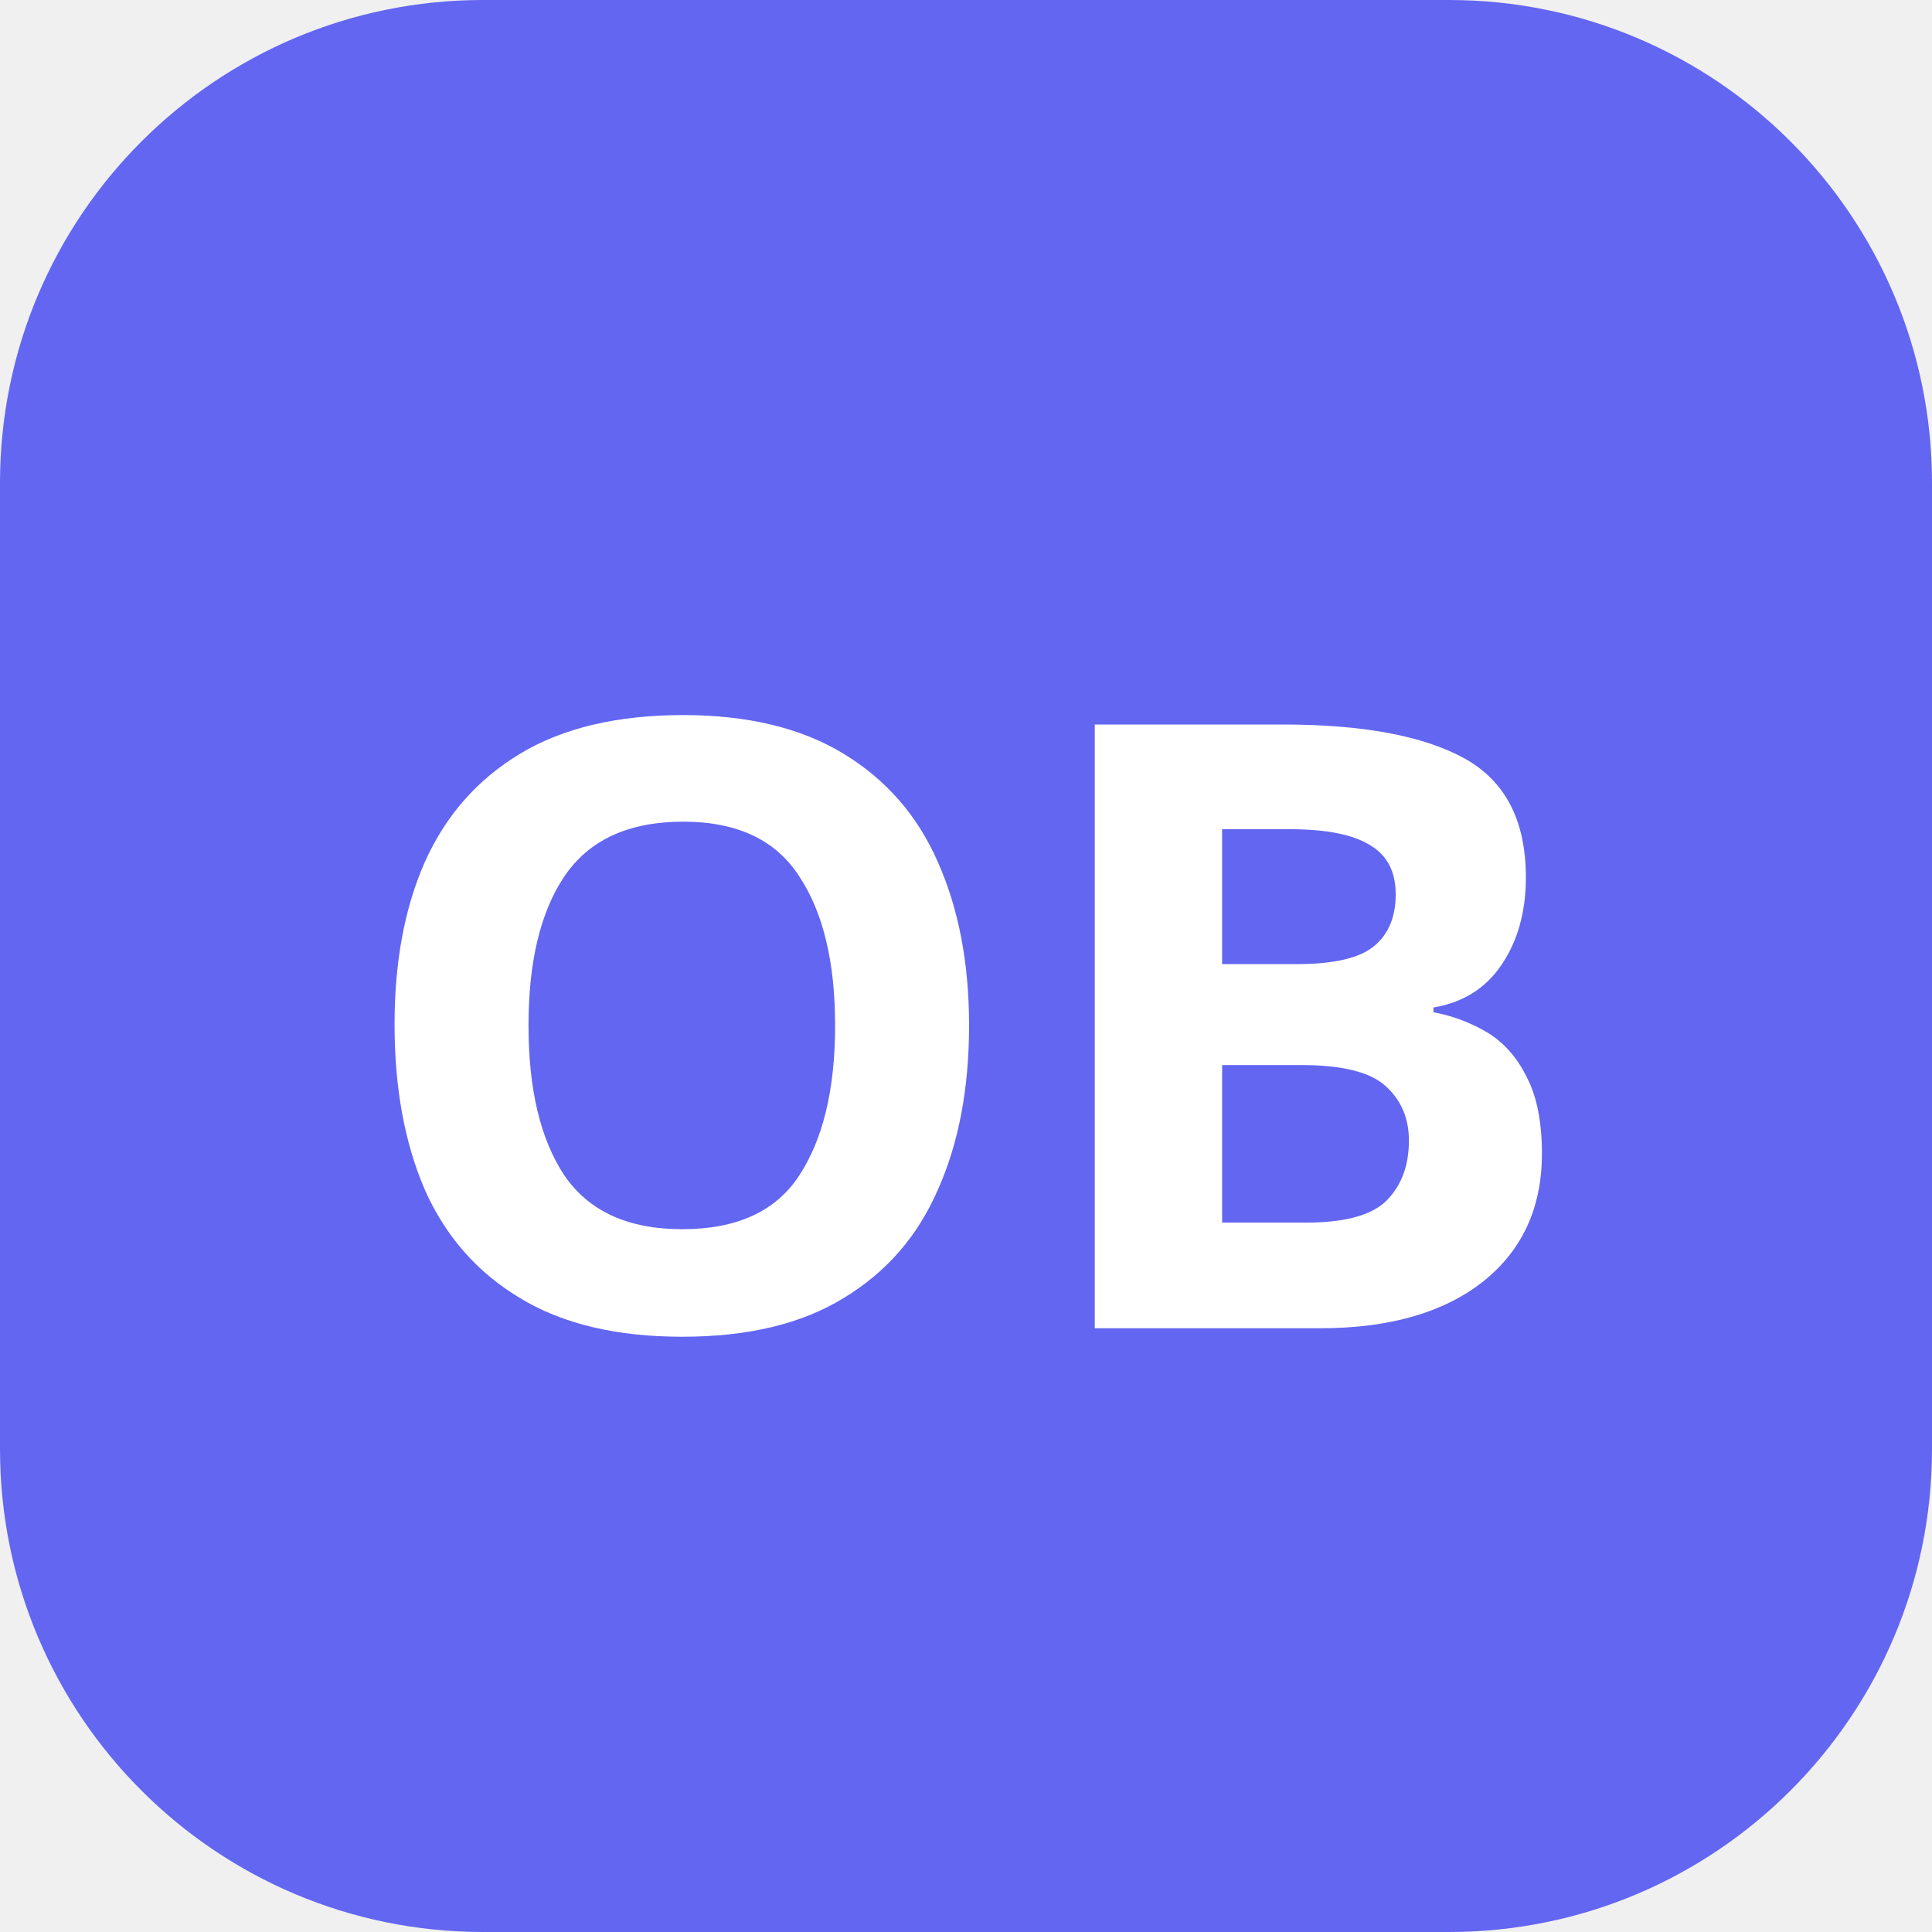
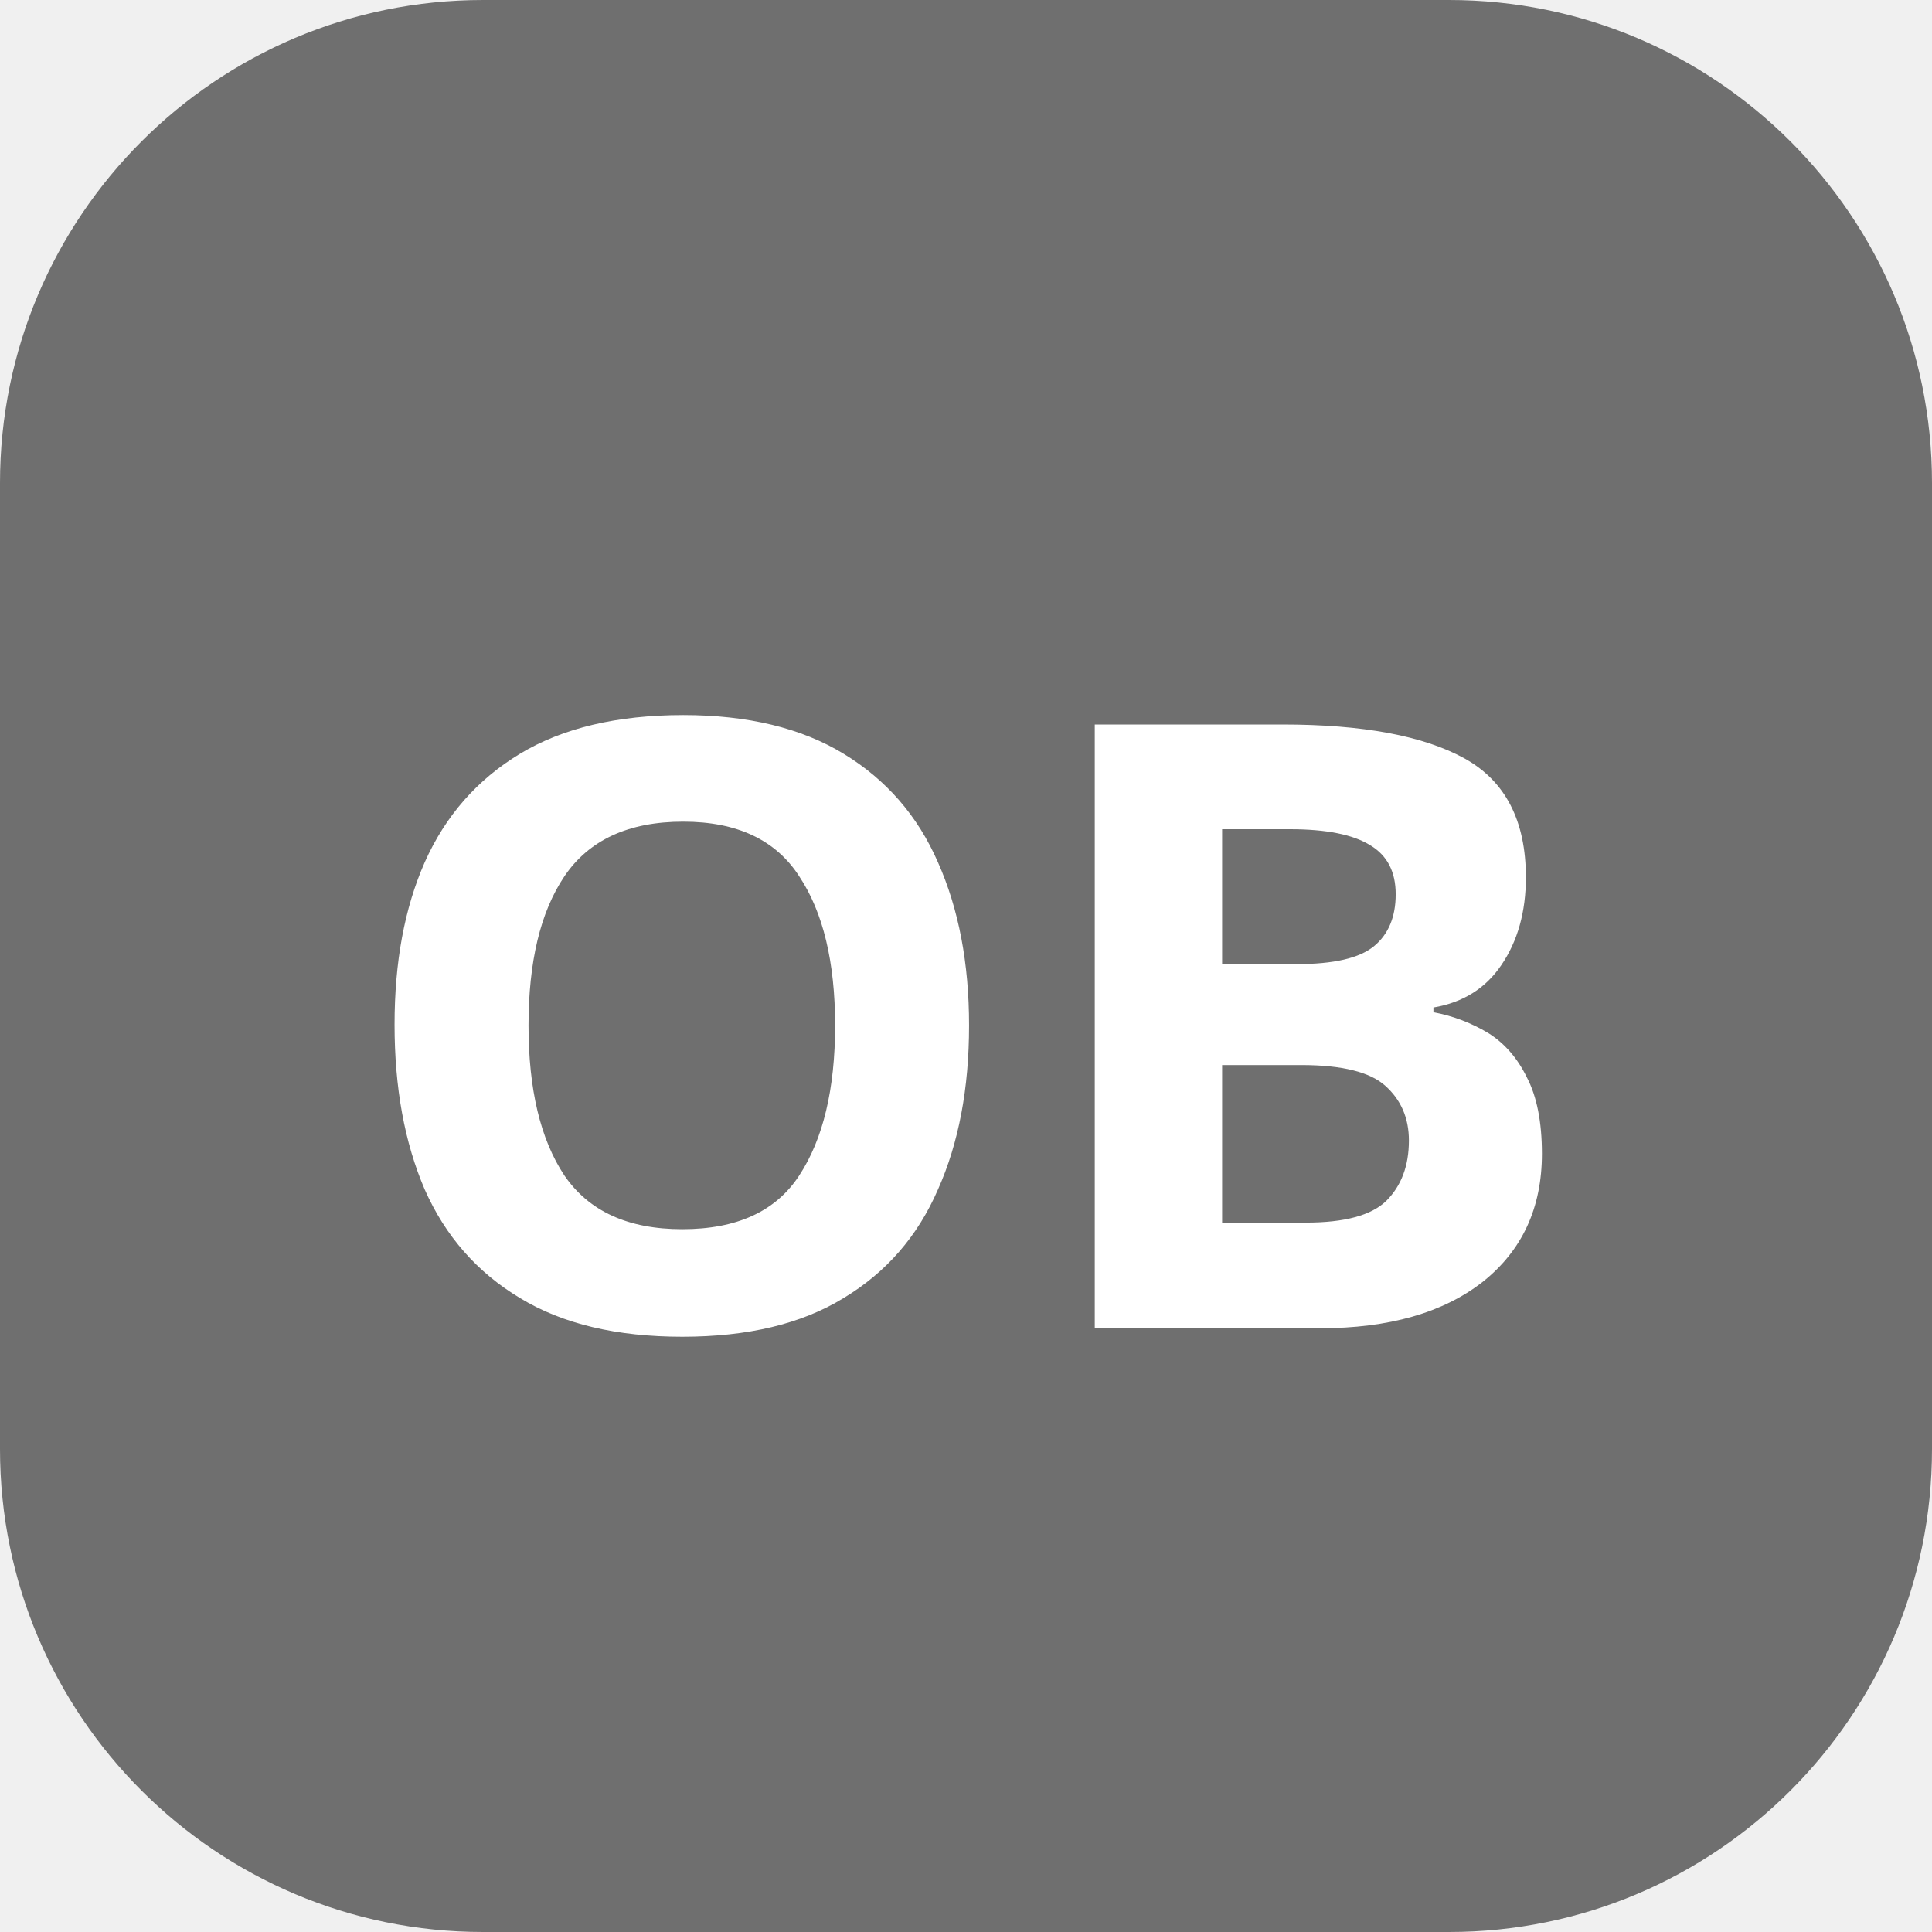
<svg xmlns="http://www.w3.org/2000/svg" width="32" height="32" viewBox="0 0 32 32" fill="none">
-   <rect width="32" height="32" rx="8" fill="#6366f1" />
+   <rect width="32" height="32" rx="8" fill="#6f6f6f" />
  <text x="16" y="22" text-anchor="middle" fill="white" font-family="system-ui" font-weight="700" font-size="14">OB</text>
</svg>
